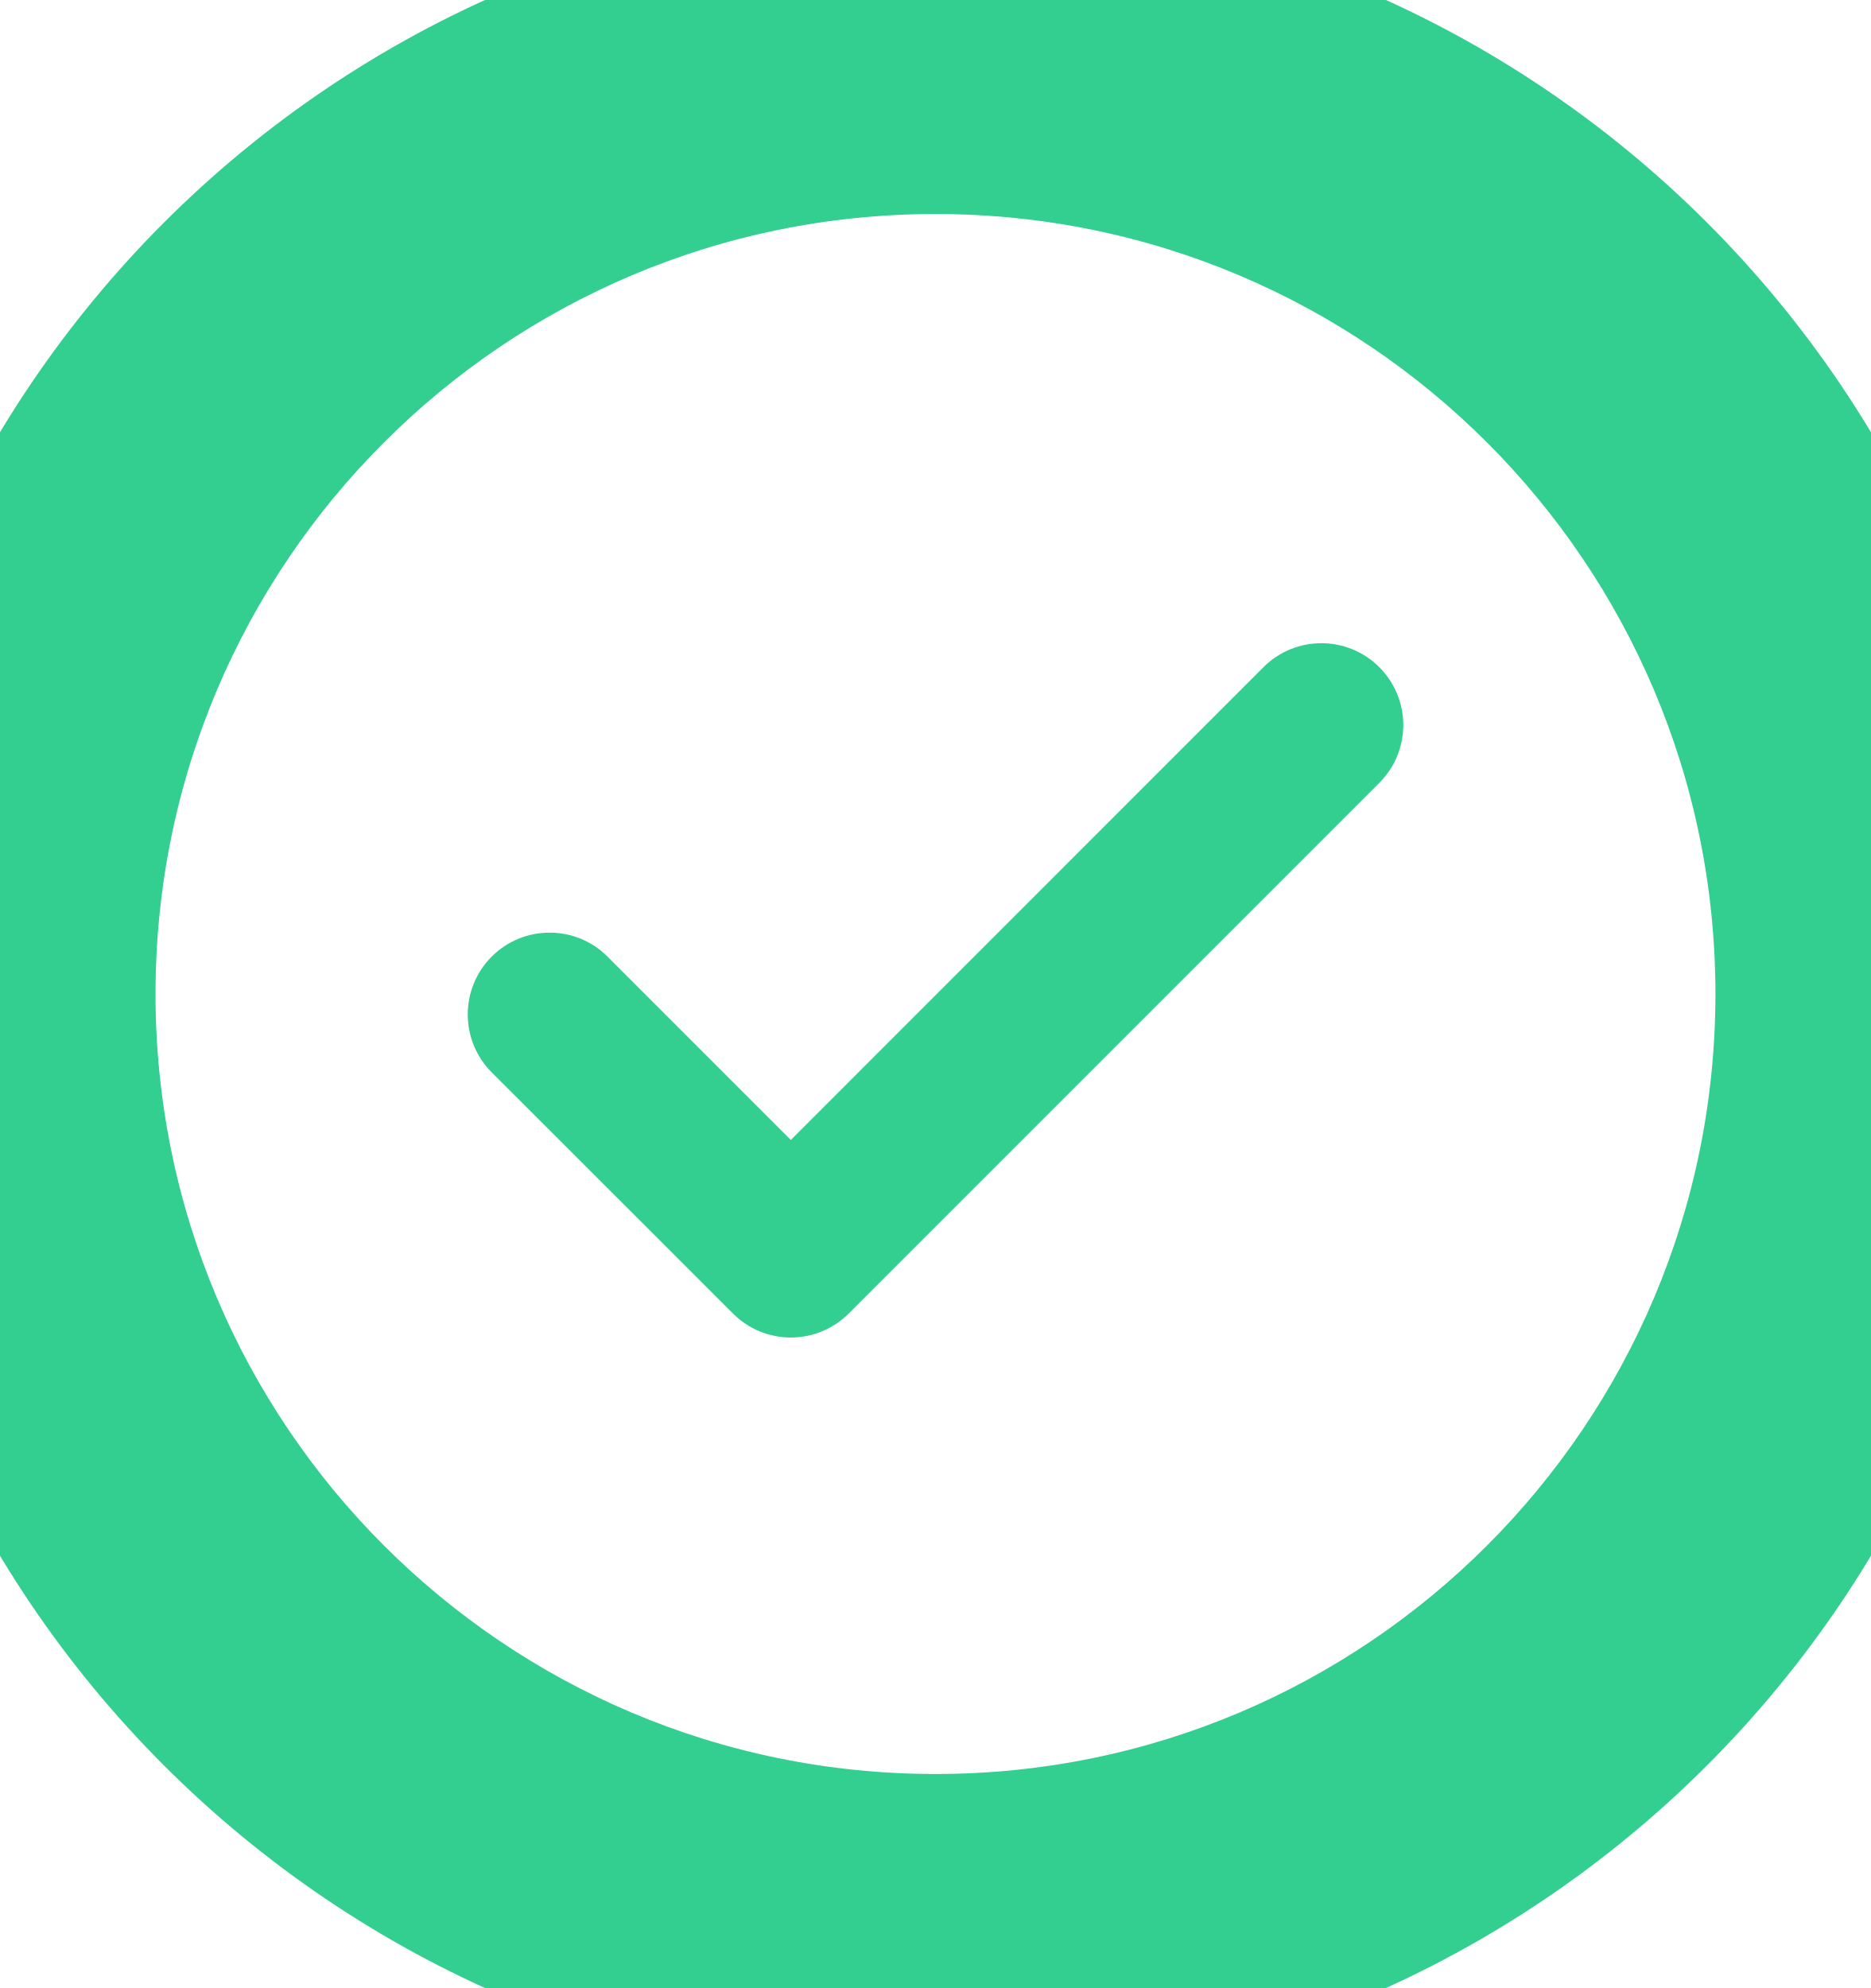
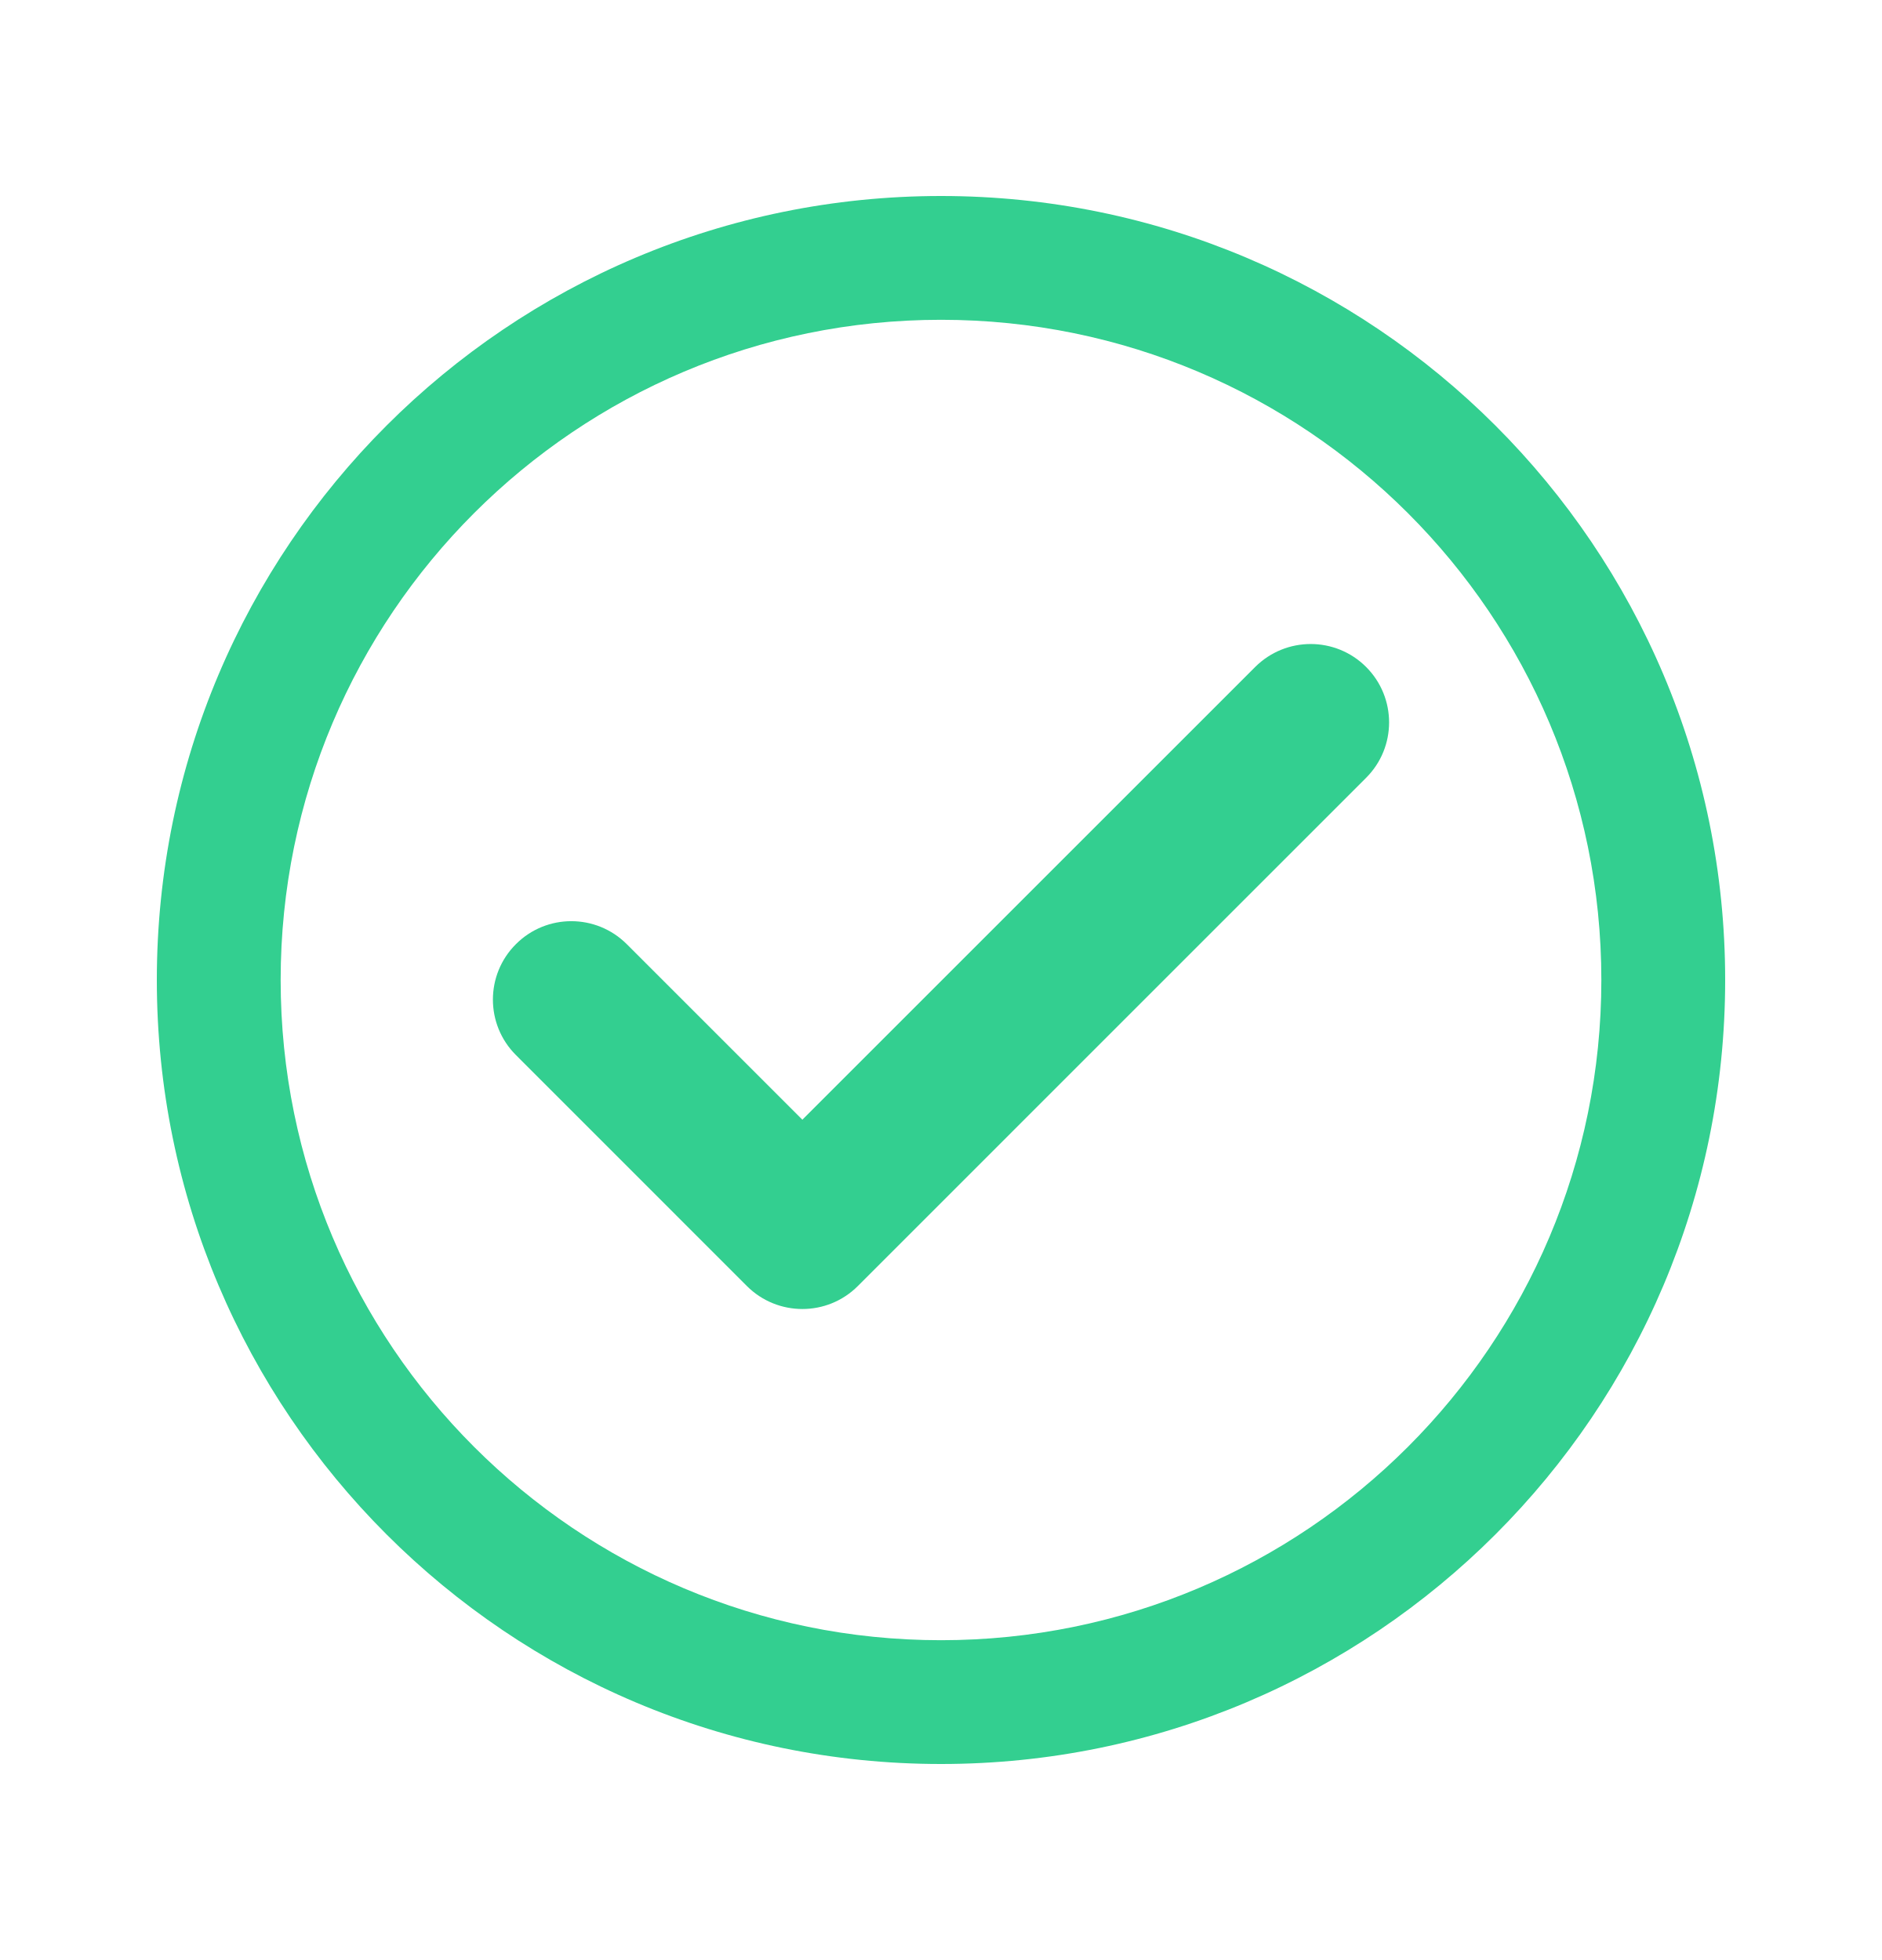
- <svg xmlns="http://www.w3.org/2000/svg" width="16" height="17" viewBox="0 0 16 17" fill="none">
-   <path fill-rule="evenodd" clip-rule="evenodd" d="M11.795 5.705C12.069 5.978 12.069 6.422 11.795 6.695L7.258 11.232C6.984 11.506 6.541 11.506 6.268 11.232L4.205 9.17C3.932 8.897 3.932 8.453 4.205 8.18C4.479 7.907 4.922 7.907 5.195 8.18L6.763 9.748L10.805 5.705C11.079 5.432 11.522 5.432 11.795 5.705Z" fill="#33CF90" />
-   <path d="M8 15.17C4.316 15.17 1.33 12.184 1.33 8.5H-1.33C-1.33 13.653 2.847 17.83 8 17.83V15.17ZM14.67 8.5C14.67 12.184 11.684 15.17 8 15.17V17.83C13.153 17.83 17.33 13.653 17.33 8.5H14.67ZM8 1.83C11.684 1.83 14.67 4.816 14.67 8.5H17.33C17.33 3.347 13.153 -0.83 8 -0.83V1.83ZM8 -0.83C2.847 -0.83 -1.33 3.347 -1.33 8.5H1.33C1.33 4.816 4.316 1.83 8 1.83V-0.83Z" fill="#33CF90" />
+ <svg xmlns="http://www.w3.org/2000/svg" width="24" height="25" viewBox="0 0 24 25" fill="none">
+   <path fill-rule="evenodd" clip-rule="evenodd" d="M17.421 8.507C17.812 8.898 17.812 9.531 17.421 9.921L10.939 16.404C10.549 16.794 9.916 16.794 9.525 16.404L6.579 13.457C6.188 13.067 6.188 12.433 6.579 12.043C6.969 11.652 7.602 11.652 7.993 12.043L10.232 14.282L16.007 8.507C16.398 8.117 17.031 8.117 17.421 8.507Z" fill="#33CF90" />
+   <path fill-rule="evenodd" clip-rule="evenodd" d="M12 4.079C7.349 4.079 3.579 7.849 3.579 12.5C3.579 17.151 7.349 20.921 12 20.921C16.651 20.921 20.421 17.151 20.421 12.5C20.421 7.849 16.651 4.079 12 4.079ZM2 12.5C2 6.977 6.477 2.5 12 2.5C17.523 2.5 22 6.977 22 12.5C22 18.023 17.523 22.5 12 22.5C6.477 22.5 2 18.023 2 12.5Z" fill="#33CF90" />
</svg>
